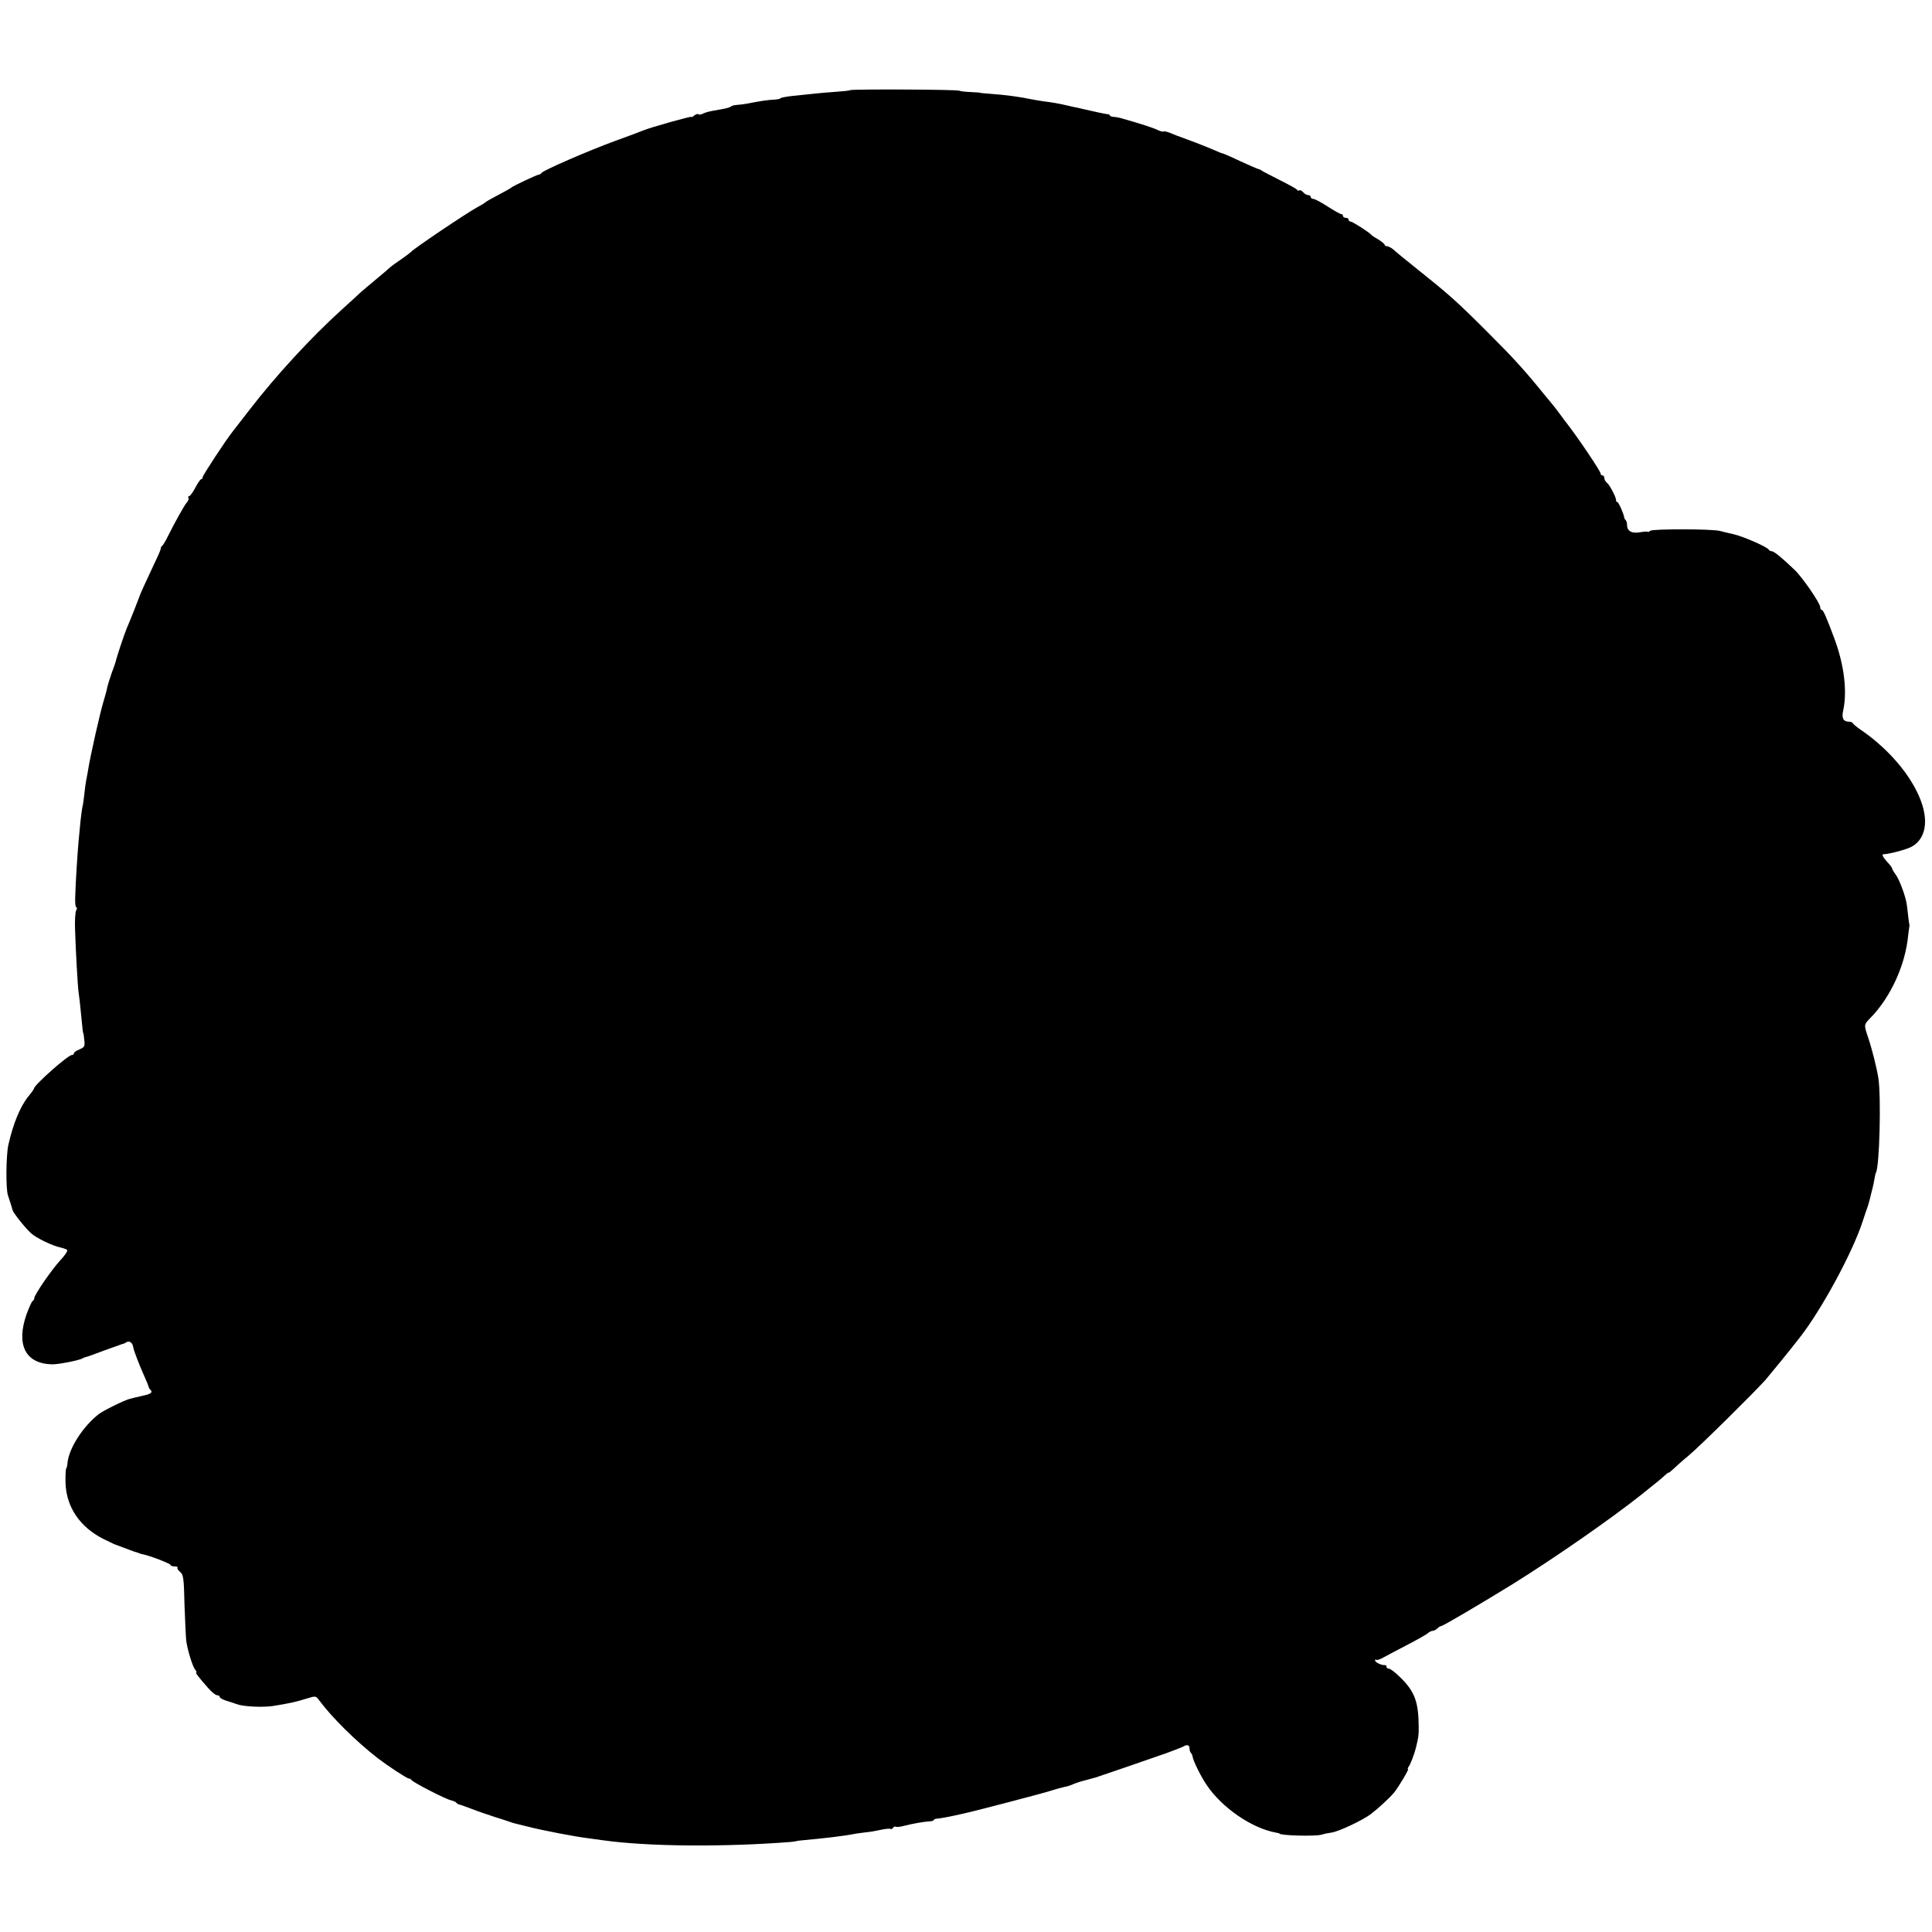
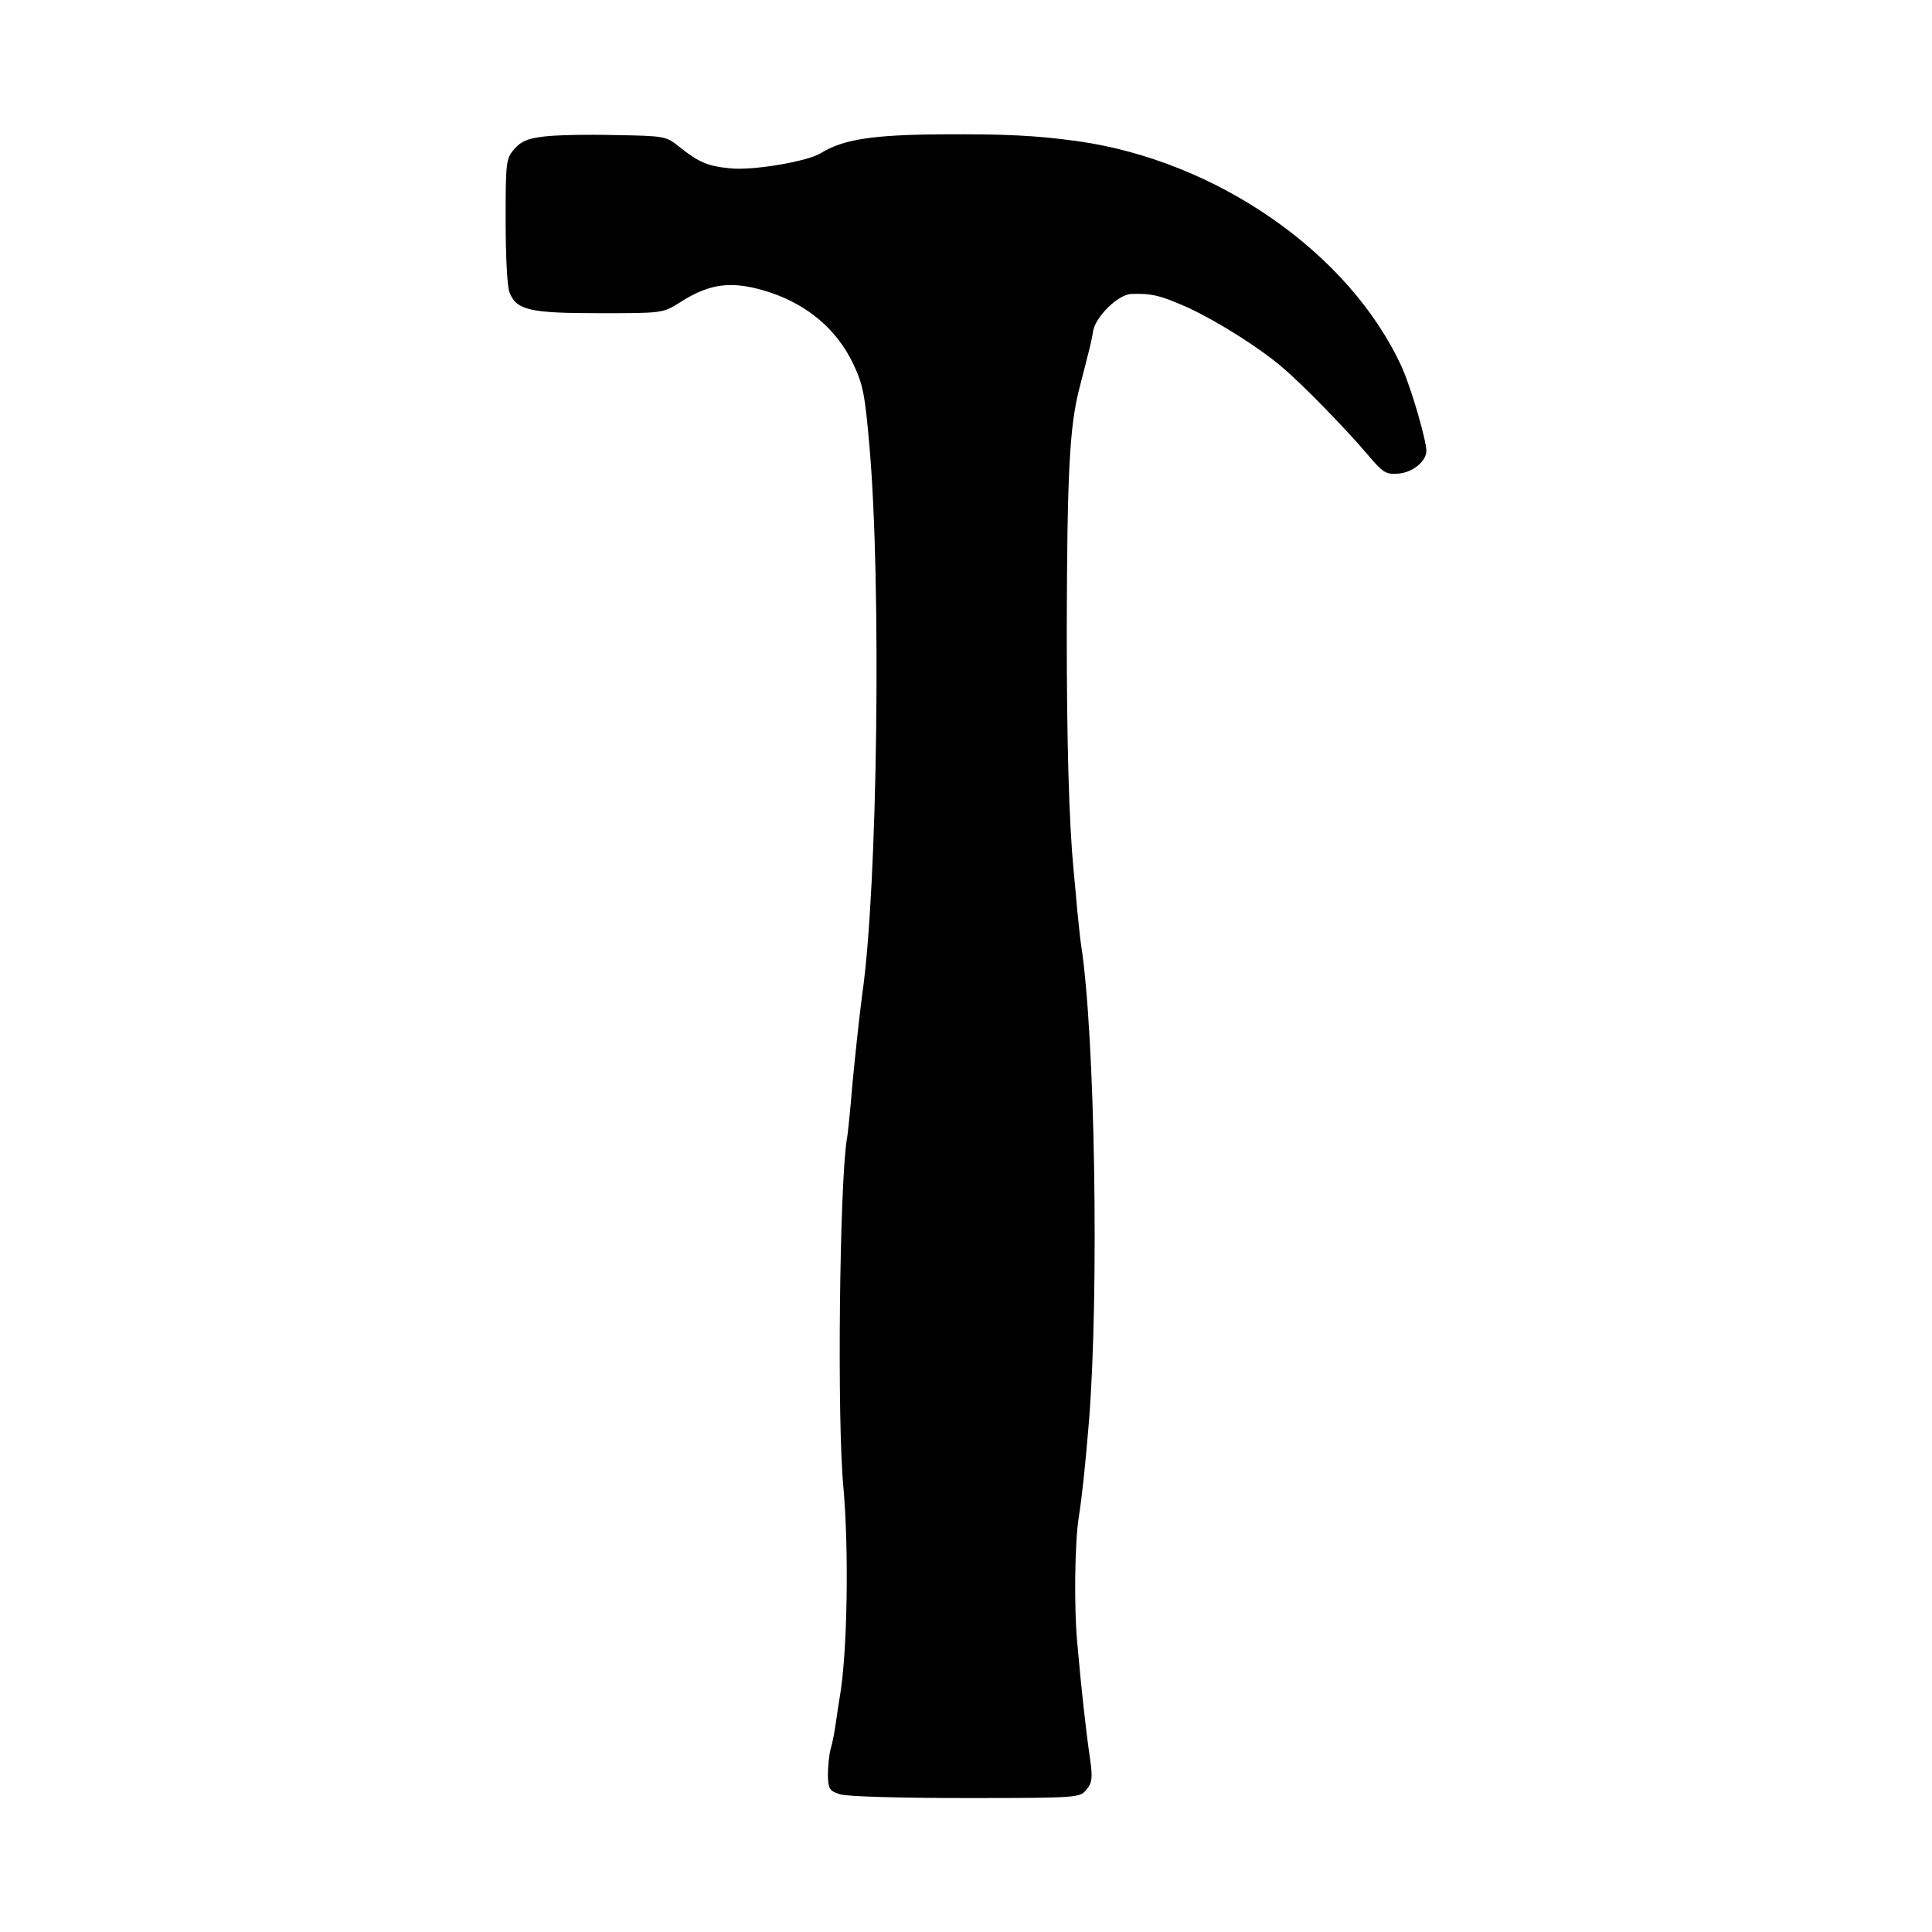
- <svg xmlns="http://www.w3.org/2000/svg" version="1.0" width="1020pt" height="1020pt" viewBox="0 0 1020 1020" preserveAspectRatio="xMidYMid meet">
-   <g transform="translate(0,1020) scale(0.1,-0.1)" fill="#000000" stroke="none">
-     <path d="M4487 9724 c-2 -3 -37 -6 -78 -9 -41 -3 -92 -7 -114 -10 -22 -2 -70 -7 -107 -11 -38 -4 -68 -10 -68 -13 0 -3 -15 -6 -33 -7 -31 -1 -77 -8 -142 -21 -16 -3 -41 -6 -55 -7 -14 -1 -27 -4 -30 -8 -3 -3 -20 -9 -37 -12 -18 -3 -48 -9 -65 -12 -18 -3 -40 -10 -49 -15 -9 -4 -19 -6 -22 -2 -4 3 -13 0 -22 -7 -8 -7 -15 -10 -15 -7 0 5 -217 -56 -255 -72 -11 -5 -78 -30 -150 -56 -142 -52 -376 -154 -386 -168 -3 -5 -10 -9 -15 -9 -10 -1 -136 -60 -144 -68 -4 -4 -29 -18 -115 -64 -11 -6 -22 -13 -25 -16 -3 -3 -21 -14 -40 -24 -60 -33 -338 -220 -350 -236 -3 -3 -27 -22 -55 -41 -27 -18 -52 -37 -55 -40 -3 -3 -36 -32 -75 -64 -38 -32 -78 -65 -87 -74 -9 -9 -51 -47 -94 -86 -161 -146 -346 -346 -487 -529 -43 -56 -84 -108 -90 -116 -35 -44 -157 -230 -157 -239 0 -6 -3 -11 -8 -11 -4 0 -18 -20 -31 -45 -13 -25 -28 -45 -33 -45 -5 0 -7 -4 -3 -9 3 -5 -1 -15 -8 -23 -13 -14 -62 -102 -100 -178 -12 -25 -26 -48 -30 -51 -5 -3 -9 -10 -8 -15 0 -5 -15 -40 -34 -79 -44 -93 -78 -168 -81 -180 -3 -9 -43 -112 -64 -160 -14 -33 -55 -157 -59 -177 -1 -5 -10 -32 -21 -60 -10 -29 -21 -64 -24 -78 -2 -14 -12 -47 -20 -75 -16 -50 -70 -290 -80 -355 -3 -19 -8 -46 -11 -60 -3 -14 -7 -47 -10 -75 -3 -27 -7 -57 -10 -65 -2 -8 -6 -42 -10 -75 -3 -33 -8 -80 -10 -105 -5 -51 -16 -219 -18 -297 -1 -29 1 -53 6 -53 4 0 4 -8 -1 -17 -5 -10 -7 -52 -6 -93 4 -125 14 -304 19 -340 3 -19 8 -62 11 -95 10 -105 12 -120 14 -120 1 0 3 -16 5 -36 4 -33 1 -38 -25 -49 -17 -7 -30 -16 -30 -21 0 -5 -5 -9 -11 -9 -20 0 -199 -159 -199 -176 0 -3 -13 -22 -30 -42 -44 -55 -80 -143 -106 -257 -12 -55 -14 -231 -2 -266 6 -19 13 -41 16 -49 3 -8 6 -21 8 -28 3 -14 65 -93 97 -122 26 -25 115 -68 156 -76 17 -4 34 -10 36 -14 3 -5 -13 -28 -35 -52 -44 -46 -141 -187 -139 -202 0 -5 -4 -12 -9 -15 -5 -3 -19 -35 -32 -70 -56 -161 -6 -261 135 -264 32 -1 143 21 160 31 6 4 15 7 20 8 6 1 48 16 95 34 47 17 90 32 95 34 6 1 16 5 23 10 15 9 32 -3 35 -25 3 -20 33 -97 63 -164 10 -22 18 -43 19 -47 0 -3 3 -10 8 -14 15 -15 6 -23 -40 -33 -27 -6 -56 -13 -67 -16 -29 -7 -138 -61 -165 -81 -85 -67 -159 -183 -165 -261 -1 -12 -4 -24 -7 -27 -2 -3 -4 -36 -3 -75 4 -128 76 -234 202 -297 32 -15 59 -29 62 -29 5 -2 17 -6 75 -28 17 -7 33 -12 38 -13 4 -1 8 -2 10 -4 1 -1 9 -3 17 -5 39 -7 150 -50 150 -57 0 -4 10 -8 22 -8 12 0 19 -3 15 -6 -3 -4 3 -14 14 -23 17 -14 20 -32 23 -171 3 -85 7 -171 9 -190 6 -49 34 -140 48 -156 6 -8 9 -14 5 -14 -6 0 10 -22 63 -82 18 -21 40 -38 47 -38 8 0 14 -4 14 -9 0 -5 17 -15 38 -21 20 -6 44 -14 52 -17 33 -13 135 -18 190 -10 82 13 121 21 181 40 45 14 47 14 65 -11 68 -91 191 -213 309 -305 51 -39 154 -107 164 -107 5 0 11 -3 13 -7 4 -11 185 -104 210 -108 12 -3 24 -8 27 -12 3 -5 11 -9 16 -10 6 -1 35 -12 65 -23 30 -12 84 -30 120 -42 36 -11 72 -23 80 -26 22 -8 25 -8 98 -26 73 -19 250 -53 317 -61 17 -2 53 -7 80 -11 237 -33 634 -36 985 -9 19 2 35 4 35 5 0 1 18 3 40 5 100 9 211 22 255 31 14 3 45 7 69 10 24 2 62 9 84 14 23 5 44 7 48 4 4 -2 10 0 14 6 4 6 10 8 14 6 4 -3 23 -1 42 4 43 11 107 23 137 24 12 1 22 4 22 7 0 3 6 6 13 7 17 1 67 10 97 17 14 3 36 8 50 11 52 11 408 104 455 119 28 9 61 18 75 21 14 2 34 9 45 14 11 5 40 15 65 21 25 7 50 14 55 15 14 4 284 97 375 129 41 15 79 30 85 33 20 13 35 10 35 -7 0 -10 3 -21 7 -25 4 -3 8 -12 9 -19 3 -23 44 -106 74 -150 81 -121 239 -229 365 -252 11 -2 20 -4 20 -5 0 -11 190 -16 223 -6 12 4 36 9 52 11 37 5 165 65 208 98 39 30 100 86 122 113 25 31 80 124 74 124 -4 0 -2 6 3 13 9 10 31 69 39 102 12 49 15 66 14 110 -1 130 -21 185 -97 259 -26 26 -52 46 -60 46 -7 0 -13 5 -13 10 0 6 -3 10 -7 9 -17 -2 -53 14 -53 24 0 6 3 8 6 4 3 -3 20 2 37 12 18 10 75 40 127 67 52 27 101 55 108 61 7 7 19 13 26 13 6 0 18 6 25 13 6 6 15 12 19 12 10 0 208 117 377 221 225 140 521 346 682 474 84 67 107 86 124 102 11 10 19 16 19 13 0 -2 10 6 23 18 12 12 49 45 82 72 63 53 346 333 406 400 28 33 133 161 182 225 115 147 280 452 332 615 9 28 19 57 22 65 3 8 7 20 8 25 2 6 8 28 13 50 6 22 14 55 17 74 3 19 7 37 9 40 19 30 28 399 13 498 -8 52 -33 153 -55 218 -22 66 -22 65 13 101 106 108 184 278 199 434 2 19 5 40 6 45 1 6 2 12 0 15 -1 3 -3 23 -6 45 -2 22 -6 51 -8 65 -7 42 -37 123 -57 152 -11 14 -19 29 -19 32 0 4 -11 19 -25 34 -22 23 -32 42 -22 42 30 0 126 26 152 41 82 48 91 161 23 294 -59 118 -170 238 -297 324 -20 14 -37 28 -39 33 -2 4 -11 8 -21 8 -29 0 -39 19 -30 58 22 101 6 238 -45 377 -42 113 -60 155 -68 155 -5 0 -8 6 -8 14 0 21 -93 157 -136 198 -66 63 -108 98 -121 98 -6 0 -13 4 -15 8 -5 13 -130 68 -183 81 -27 6 -61 14 -75 18 -42 11 -354 11 -367 1 -7 -6 -13 -8 -13 -6 0 3 -18 2 -41 -2 -44 -8 -69 6 -69 39 0 10 -3 21 -7 25 -5 4 -8 11 -8 14 -2 19 -30 82 -37 82 -4 0 -7 3 -6 8 3 11 -32 80 -48 93 -8 6 -14 18 -14 25 0 8 -4 14 -10 14 -5 0 -10 5 -10 11 0 12 -125 197 -178 264 -5 6 -22 29 -38 51 -16 22 -35 46 -42 54 -7 8 -20 25 -30 36 -115 142 -165 197 -312 344 -162 162 -202 197 -375 335 -55 44 -109 88 -119 98 -11 9 -26 17 -33 17 -7 0 -13 4 -13 8 0 4 -15 16 -32 27 -18 10 -35 21 -38 25 -10 13 -99 70 -109 70 -6 0 -11 5 -11 10 0 6 -7 10 -15 10 -8 0 -15 5 -15 10 0 6 -4 10 -10 10 -5 0 -37 18 -71 40 -34 22 -68 40 -76 40 -7 0 -13 5 -13 10 0 6 -6 10 -14 10 -7 0 -19 7 -26 15 -7 8 -16 13 -20 10 -5 -3 -10 -2 -12 3 -1 4 -43 27 -93 52 -49 25 -92 47 -95 50 -3 3 -9 6 -15 7 -5 1 -49 20 -97 42 -48 23 -90 41 -93 41 -3 0 -24 8 -48 19 -23 10 -67 28 -97 39 -30 11 -64 24 -75 28 -11 4 -22 8 -25 9 -3 1 -18 7 -34 14 -16 6 -31 9 -34 7 -2 -3 -16 1 -31 8 -22 11 -92 34 -196 63 -11 3 -28 6 -37 6 -10 1 -18 4 -18 7 0 4 -6 7 -12 7 -12 1 -77 15 -133 28 -11 3 -29 7 -40 9 -11 2 -31 7 -45 10 -33 8 -77 16 -120 21 -19 3 -46 7 -60 10 -66 14 -141 24 -225 30 -27 2 -50 4 -50 5 0 1 -22 3 -50 4 -27 1 -54 4 -60 7 -11 7 -572 9 -578 3z" />
+ <svg xmlns="http://www.w3.org/2000/svg" version="1.0" width="512pt" height="512pt" viewBox="0 0 512 512" preserveAspectRatio="xMidYMid meet">
+   <g transform="translate(0,512) scale(0.1,-0.1)" fill="#000000" stroke="none">
+     <path d="M1440 4758 c-42 -5 -60 -13 -77 -33 -22 -25 -23 -34 -23 -190 0 -90 4 -175 10 -189 18 -48 53 -56 238 -56 167 0 168 0 213 28 82 53 141 59 240 27 101 -34 177 -99 220 -189 26 -55 31 -80 43 -217 32 -361 22 -1173 -19 -1454 -7 -52 -24 -207 -30 -285 -4 -41 -8 -86 -11 -100 -19 -123 -26 -741 -9 -920 15 -168 11 -442 -10 -560 -2 -14 -7 -43 -10 -66 -3 -22 -9 -54 -14 -70 -4 -16 -7 -47 -7 -69 1 -36 4 -41 32 -50 18 -6 157 -10 334 -10 297 0 302 1 319 22 15 18 17 31 10 80 -11 75 -24 192 -34 308 -9 91 -7 269 4 335 9 58 17 134 27 255 27 341 16 1024 -21 1261 -2 11 -6 52 -10 90 -3 38 -8 87 -10 109 -12 126 -18 338 -18 630 1 421 7 545 34 648 31 121 31 120 36 150 7 39 67 97 101 98 54 2 78 -4 152 -37 77 -36 189 -106 250 -159 50 -42 167 -162 222 -227 44 -52 51 -56 85 -53 37 3 73 33 73 60 0 29 -41 169 -65 222 -138 302 -490 547 -860 599 -109 15 -192 19 -355 18 -187 -1 -265 -13 -325 -50 -35 -22 -183 -47 -241 -40 -60 6 -82 16 -134 57 -34 28 -39 29 -171 31 -74 2 -160 0 -189 -4z" />
  </g>
</svg>
